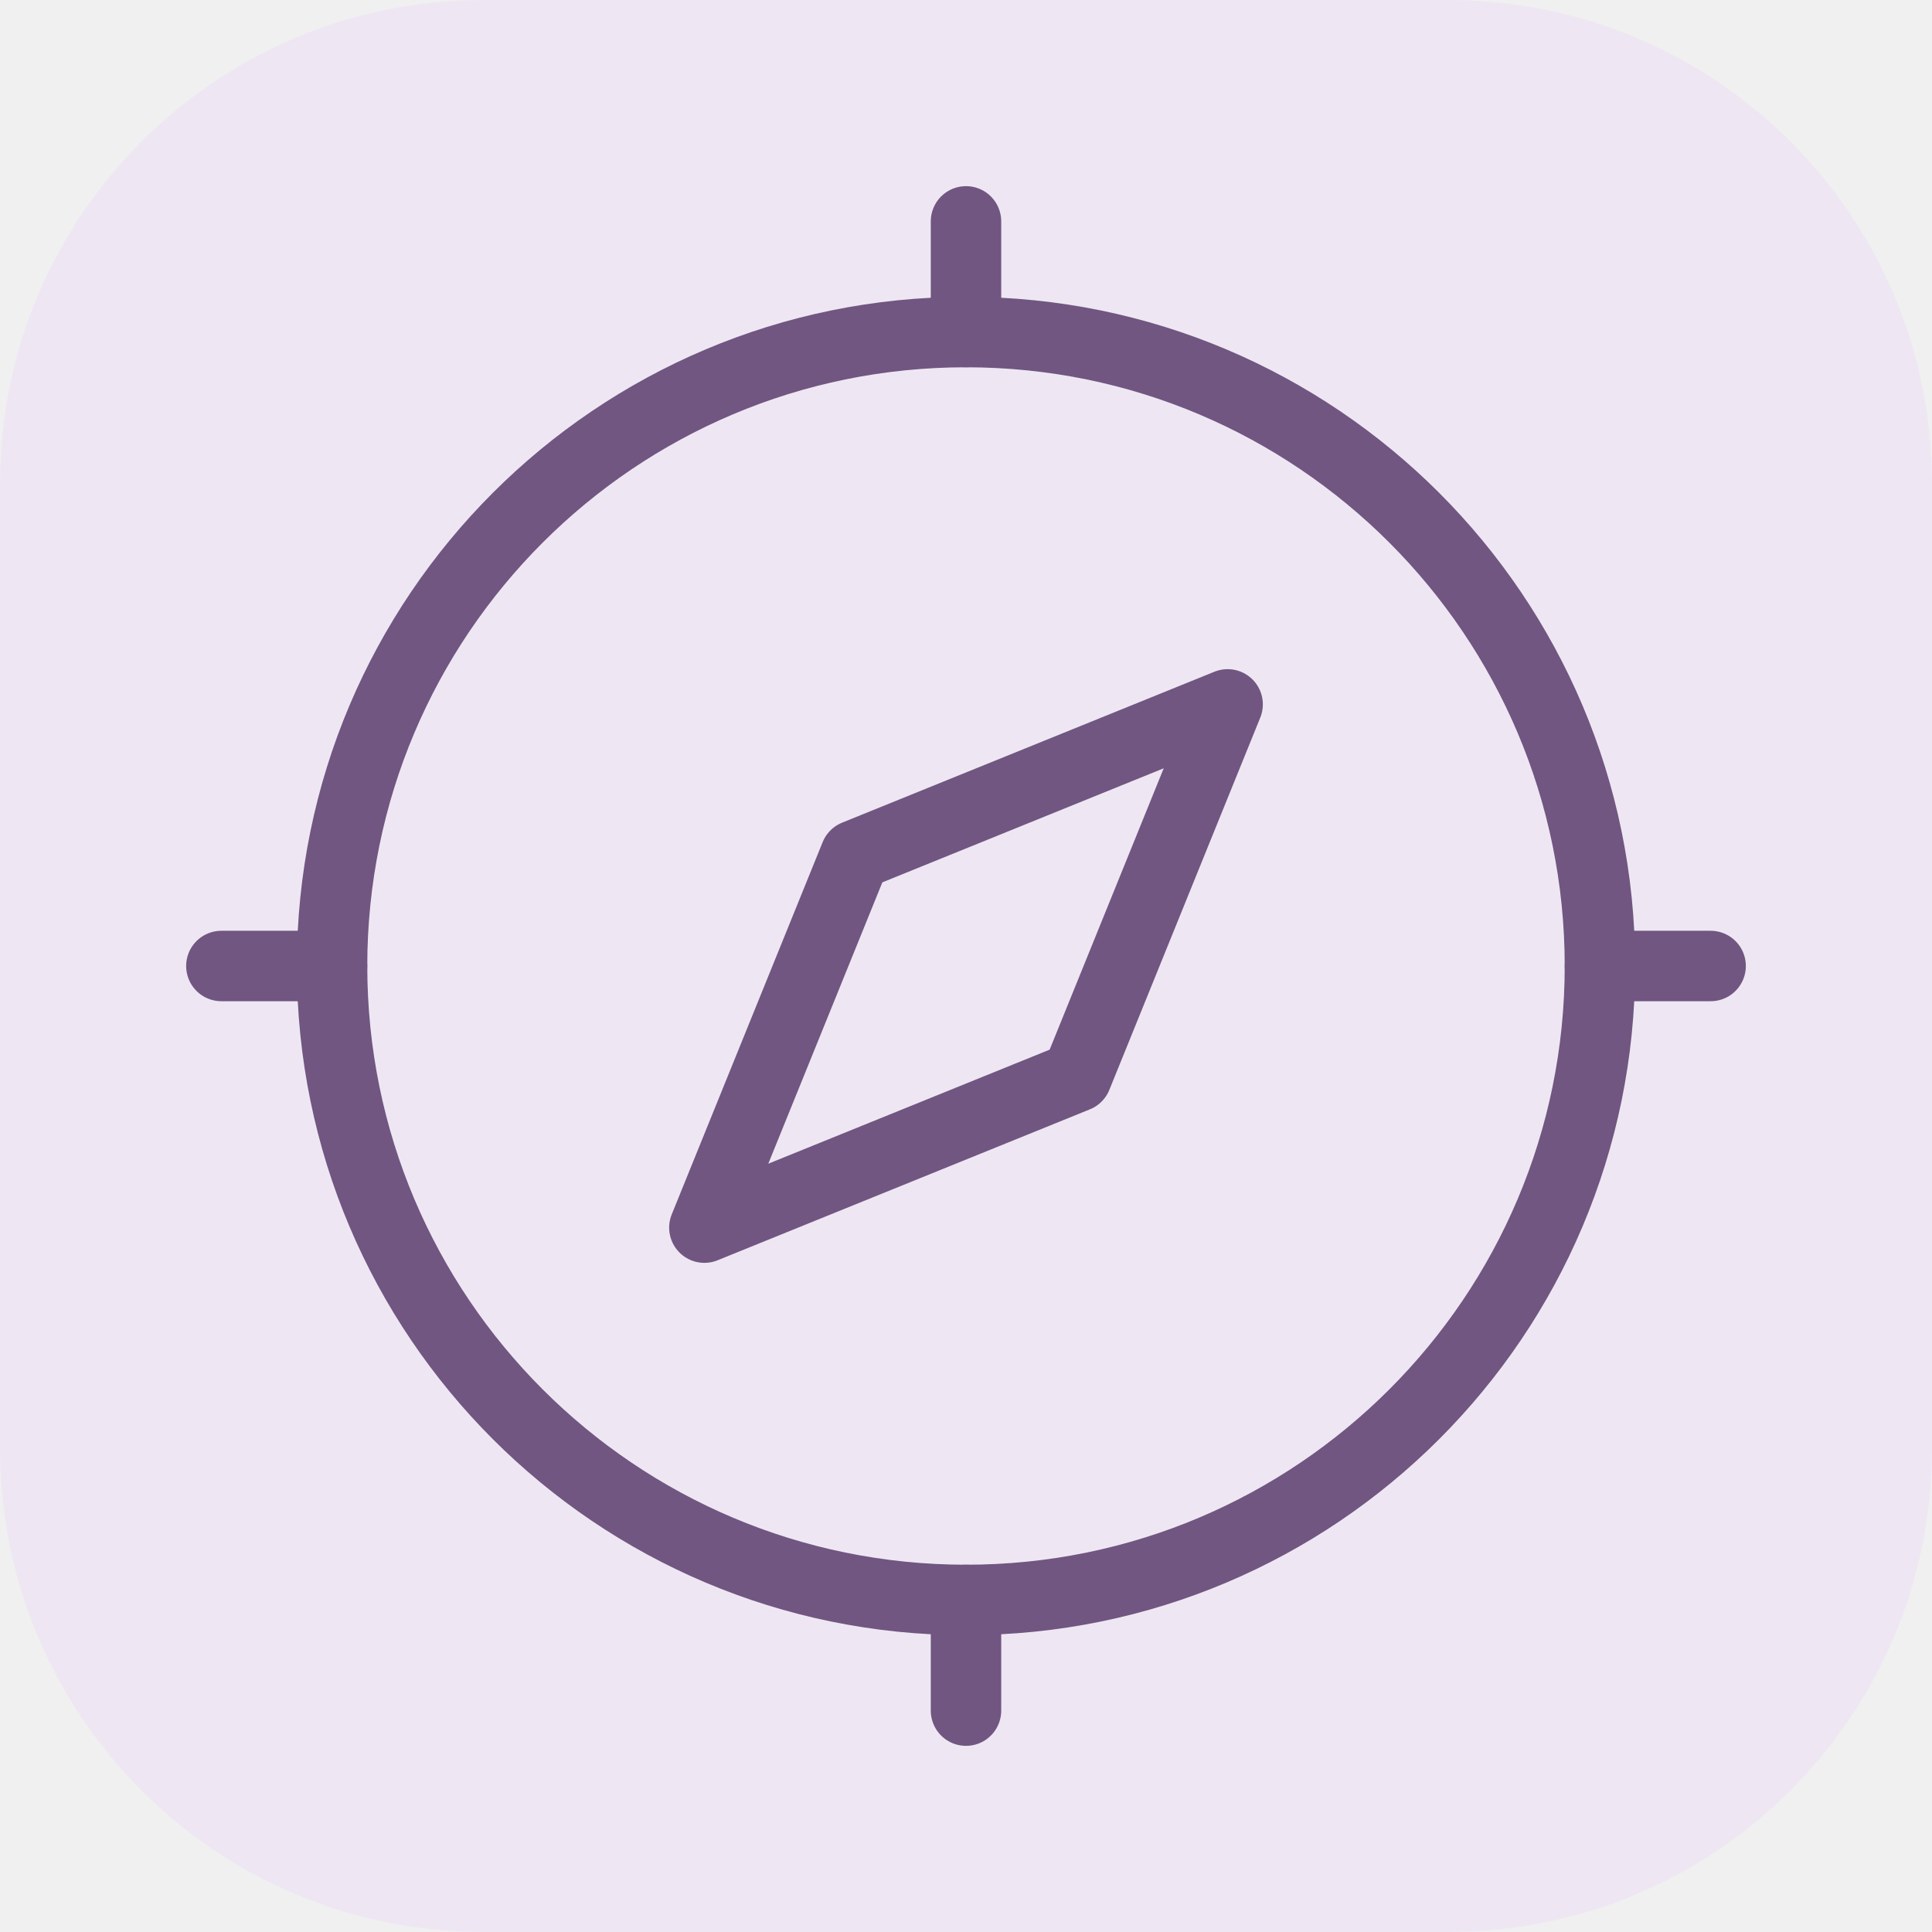
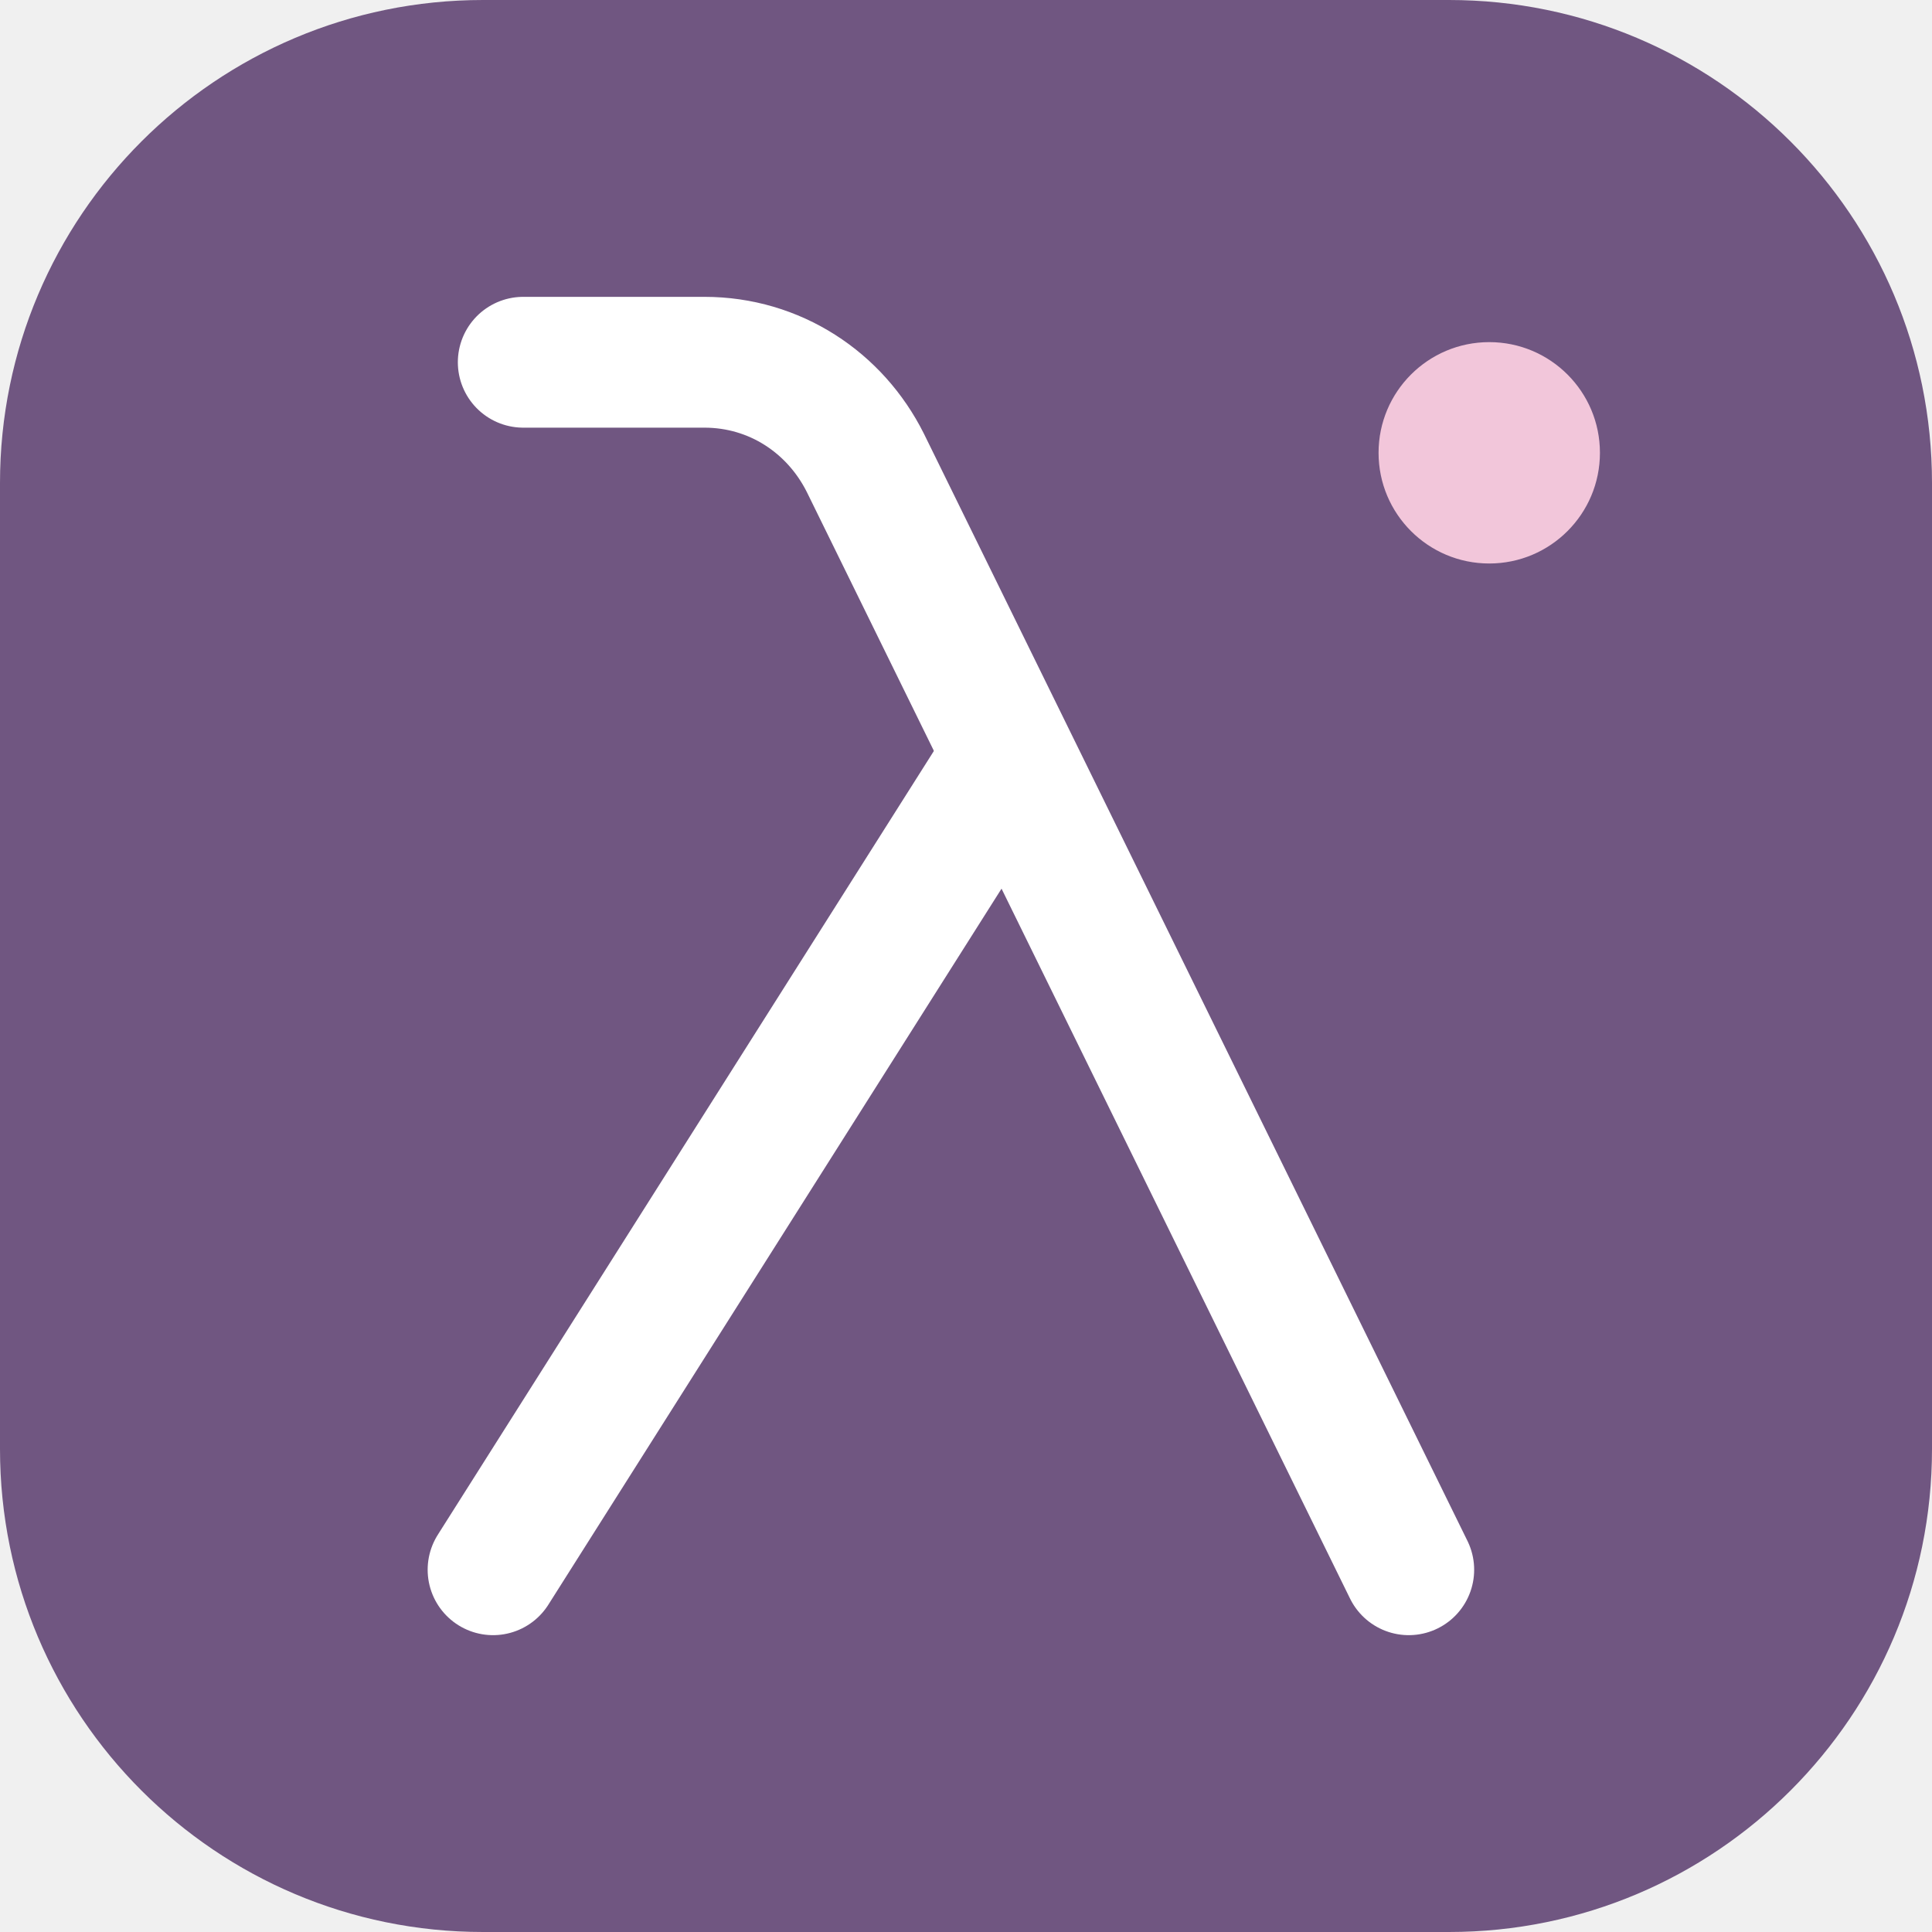
<svg xmlns="http://www.w3.org/2000/svg" viewBox="0 0 192 192">
-   <rect width="192" height="192" rx="48" fill="#EEE7F3" />
-   <g fill="none" stroke="#705681" stroke-width="7" stroke-linecap="round" stroke-linejoin="round">
-     <circle cx="96" cy="96" r="63" />
-     <path d="m122 70-15 37-37 15 15-37 37-15Z" />
-     <path d="M96 22v11m0 126v11M22 96h11m126 0h11" />
+   <rect width="192" height="192" rx="48" fill="#705681" />
+   <g fill="none" stroke="#FFFFFF" stroke-width="13" stroke-linecap="round" stroke-linejoin="round">
+     <path d="M52 36h18c7 0 13 4 16 10l54 110" />
+     <path d="M99 77 49 156" />
  </g>
+   <circle cx="148" cy="45" r="11" fill="#F2C6DA" />
</svg>
